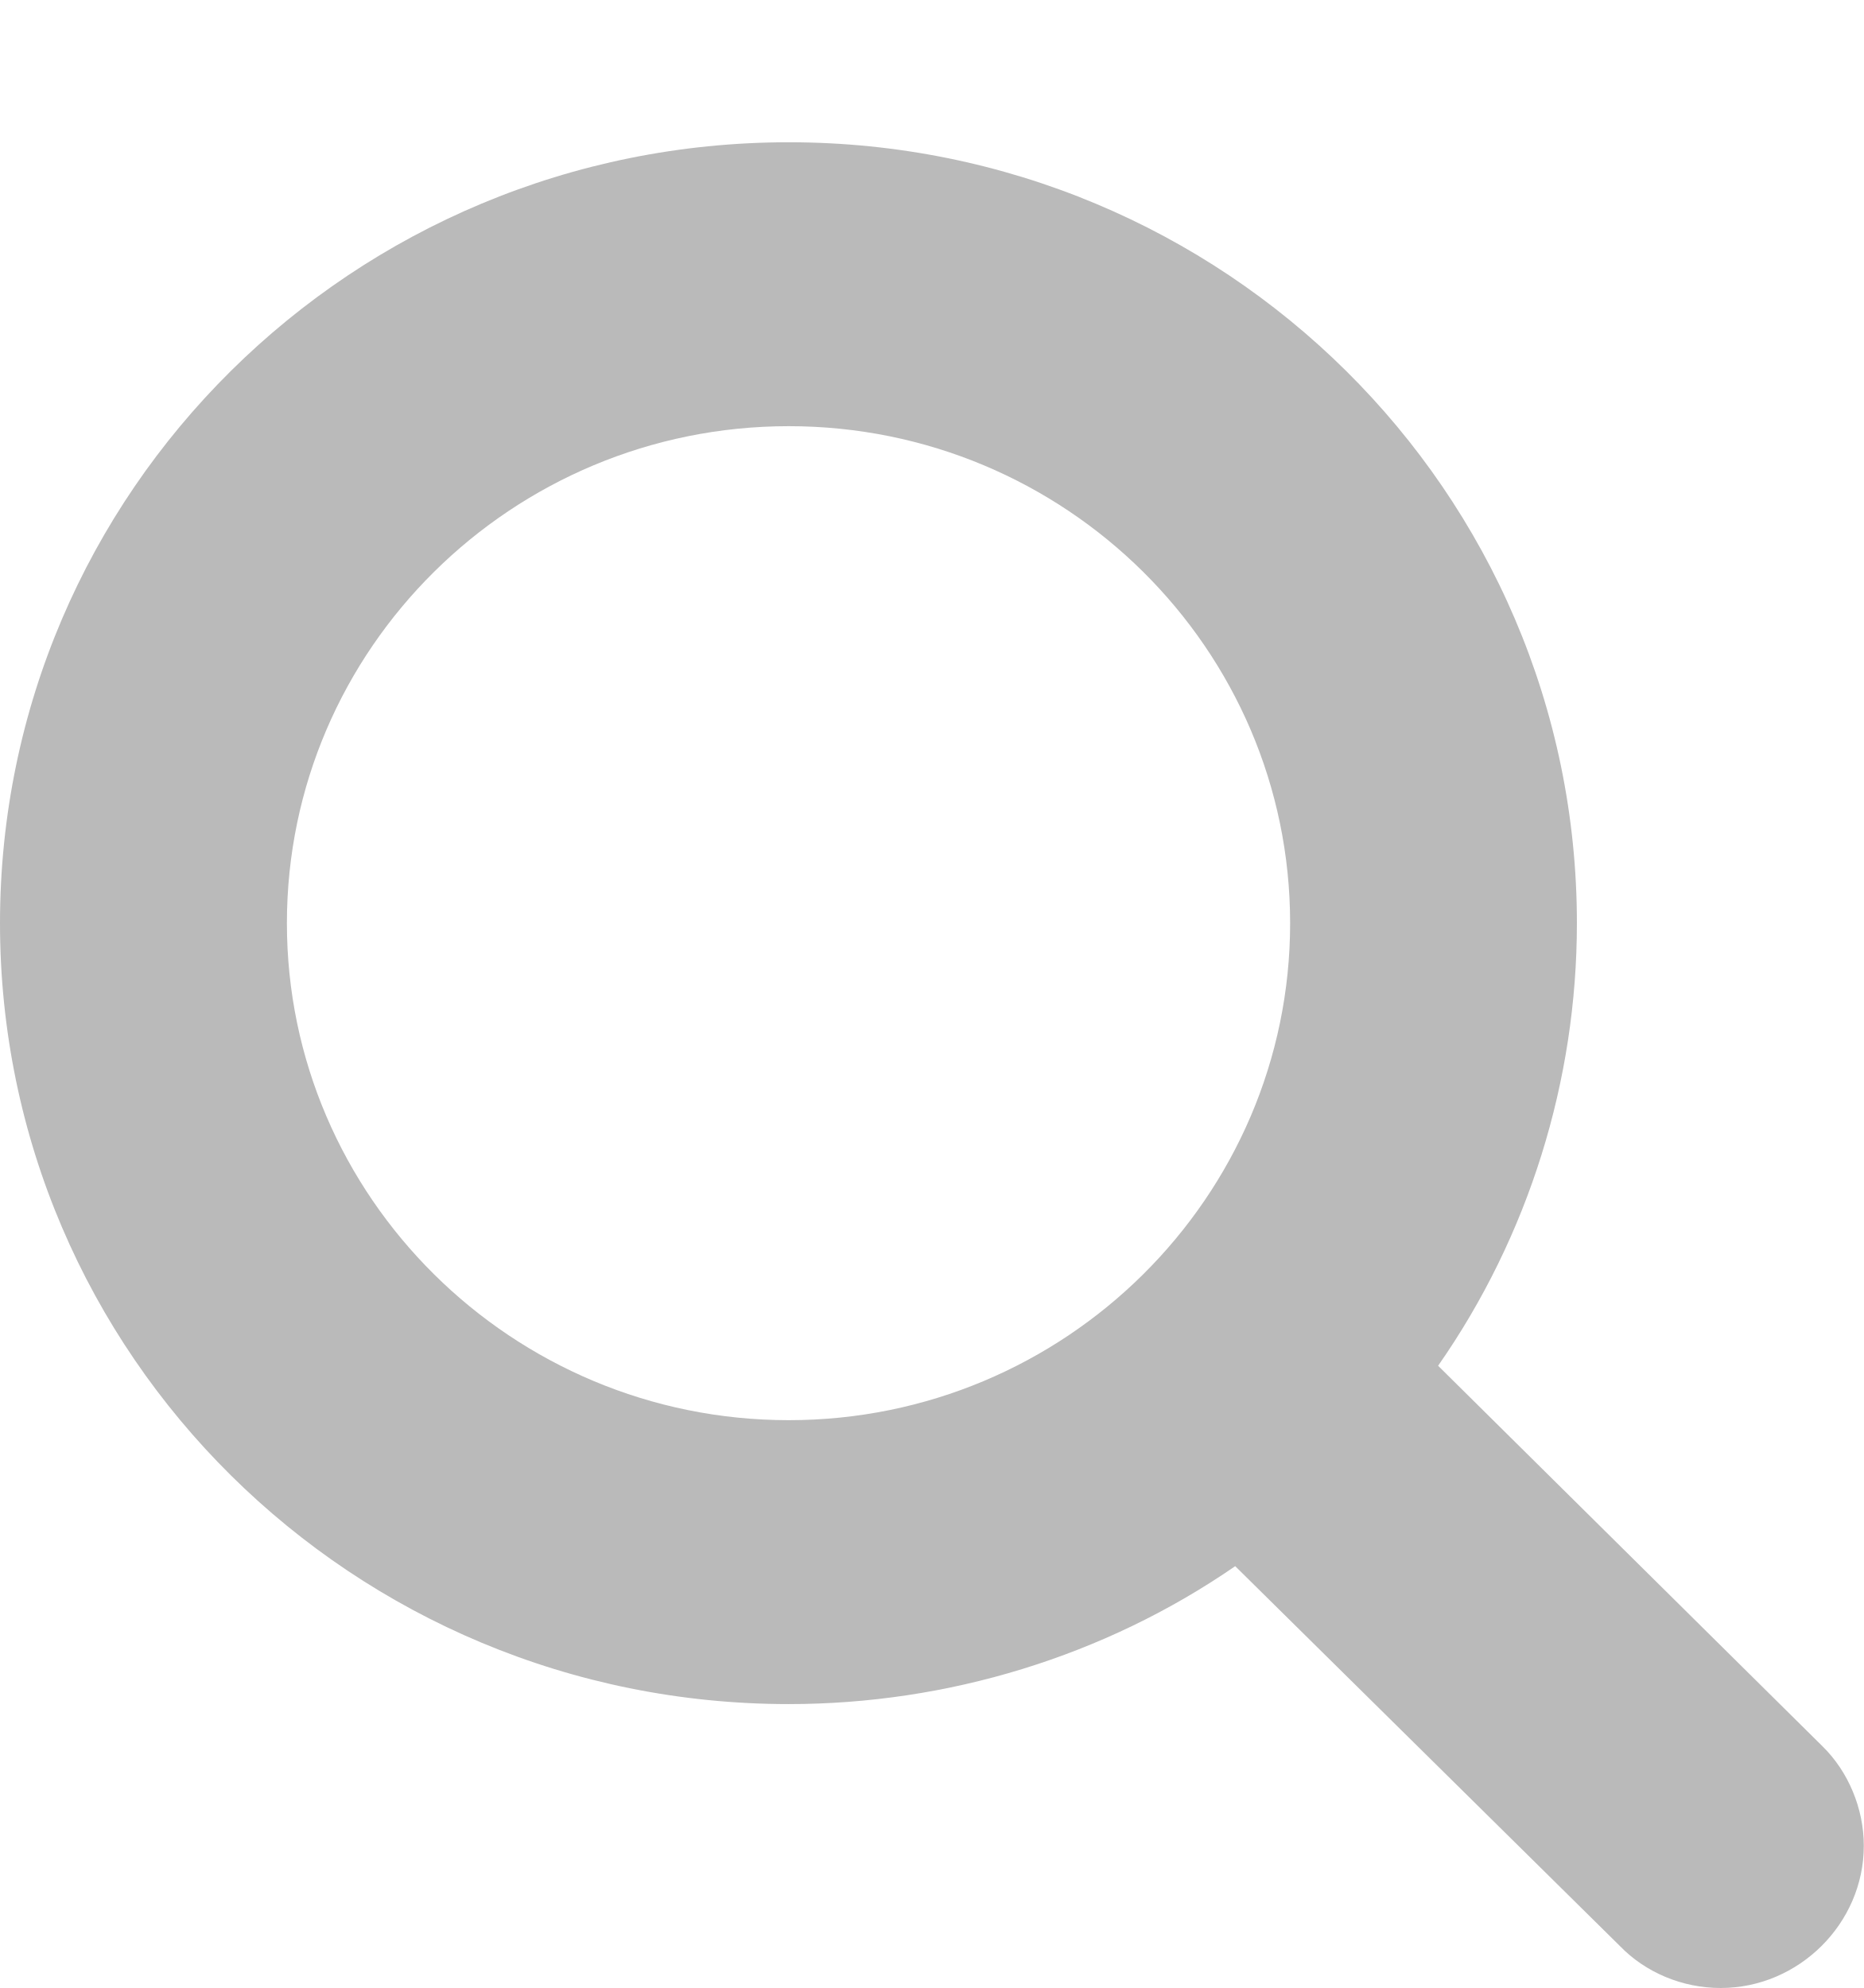
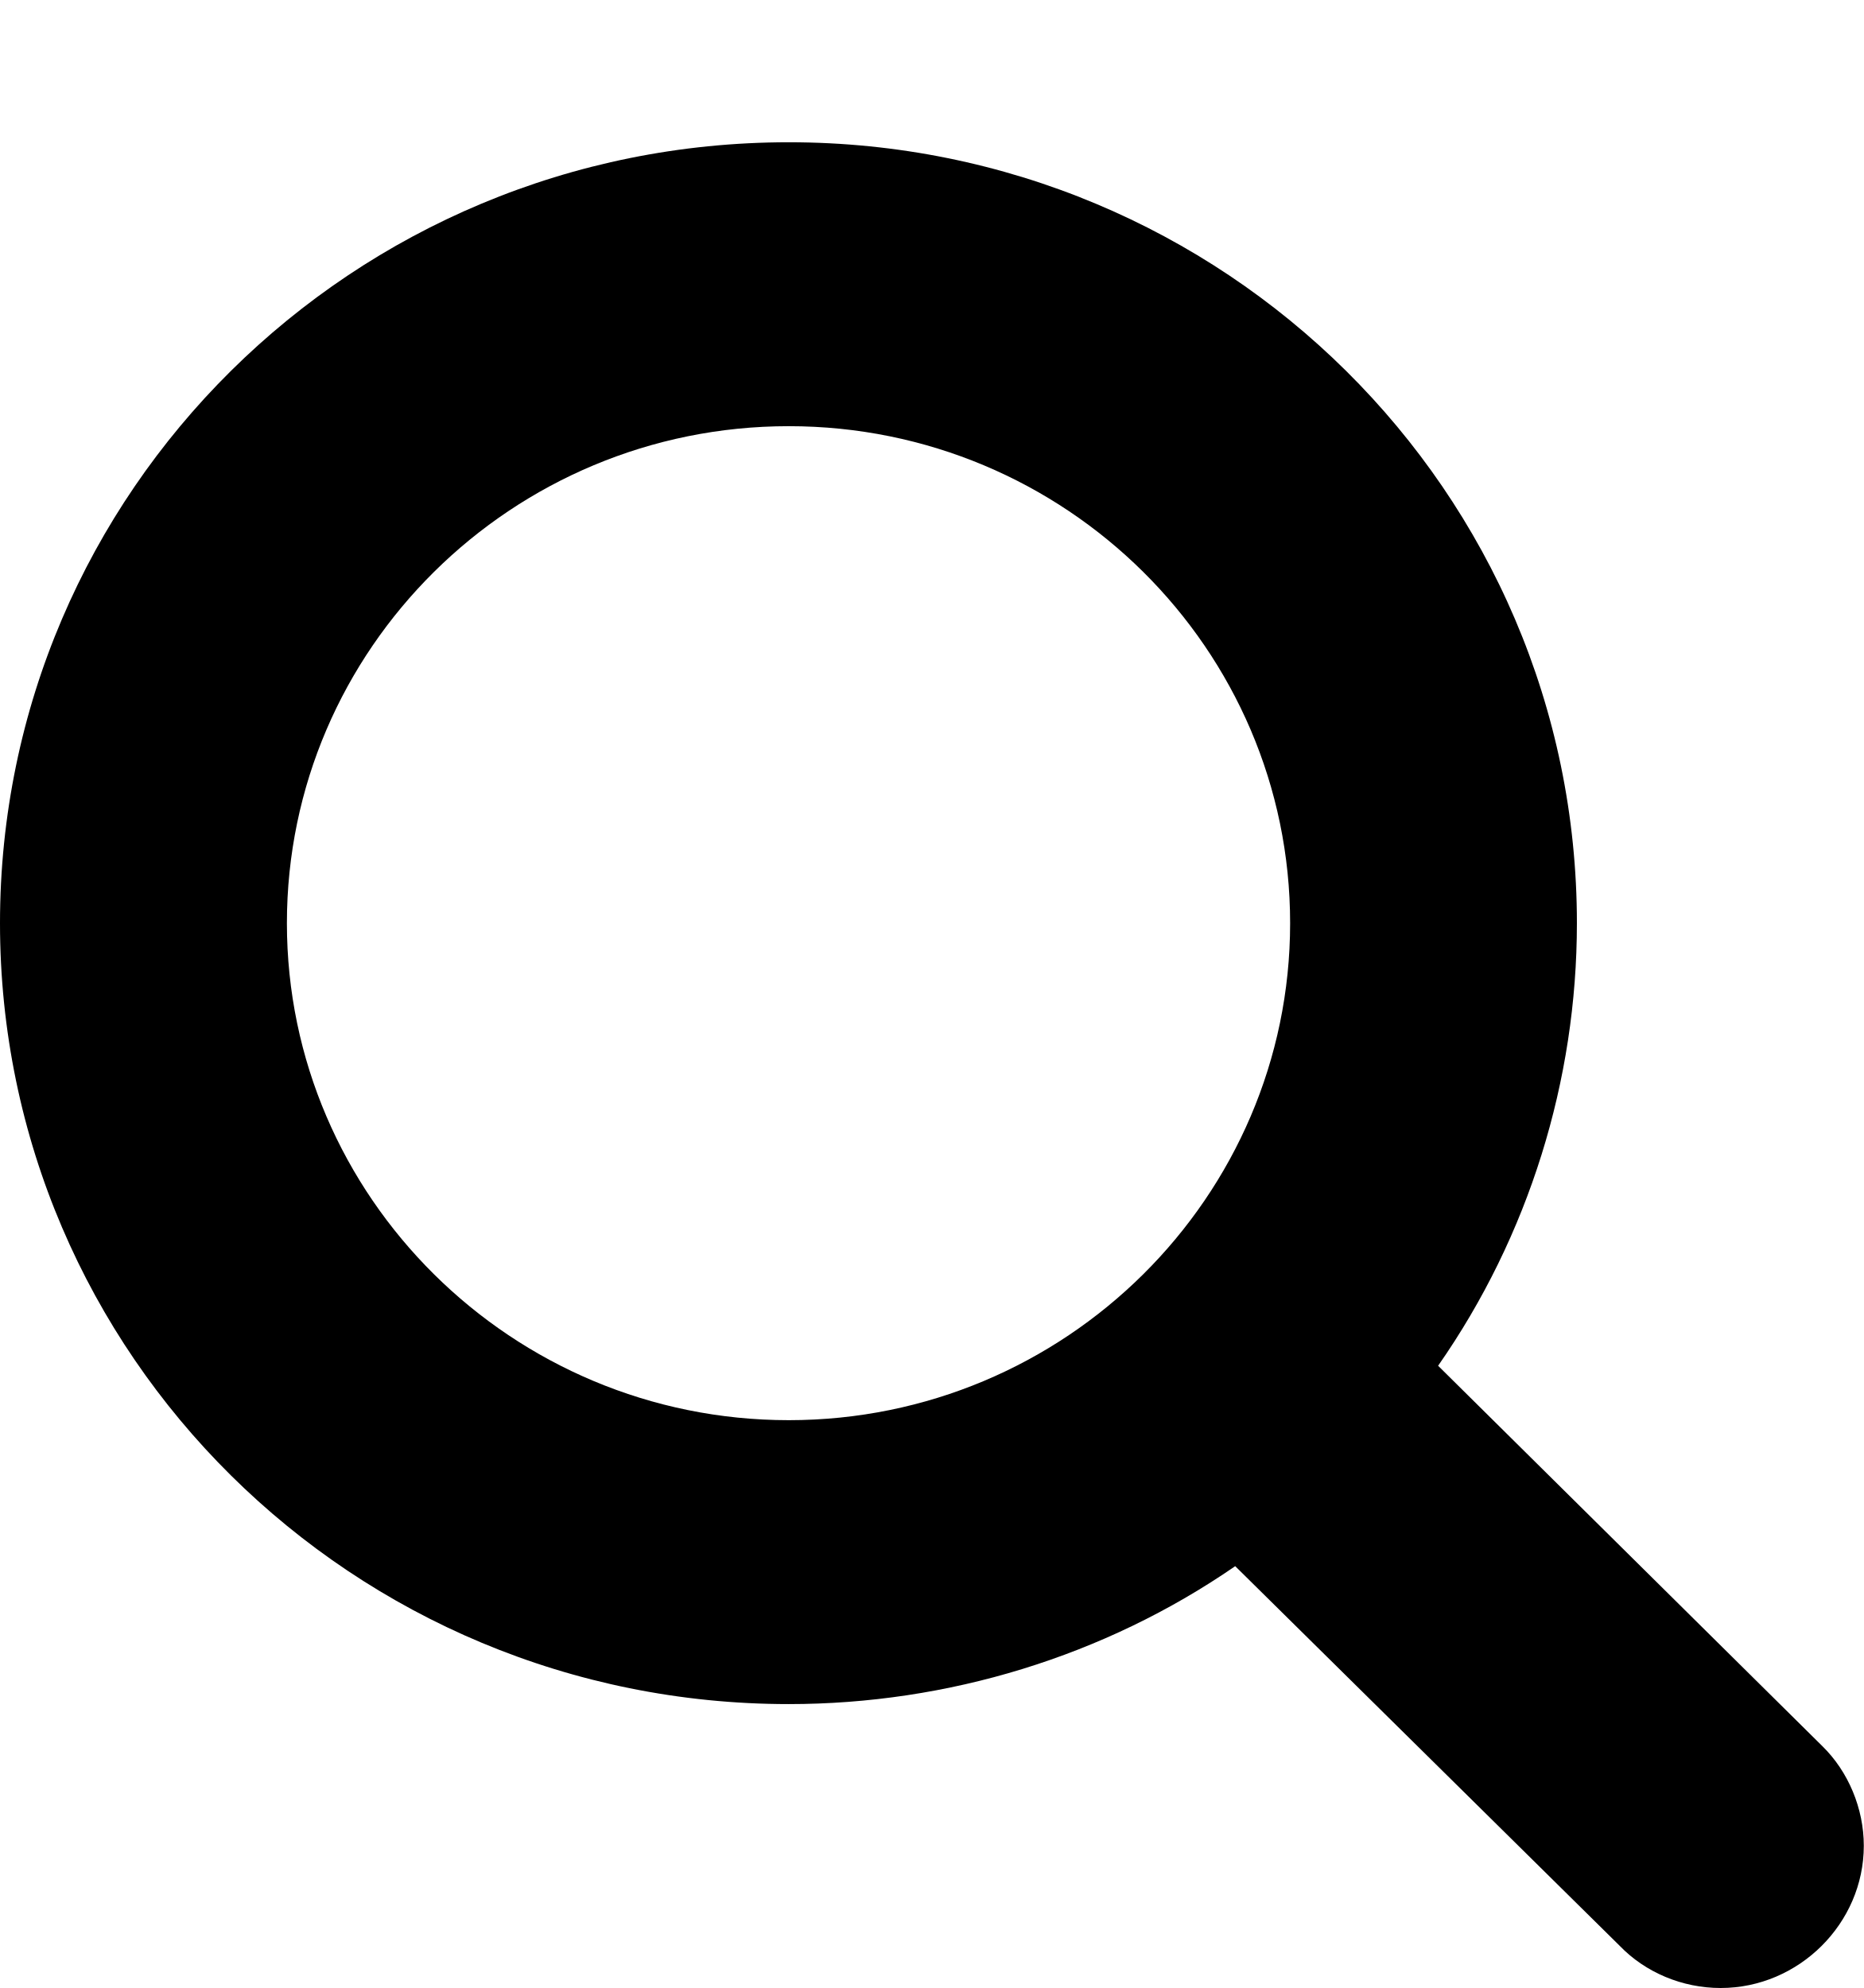
<svg xmlns="http://www.w3.org/2000/svg" width="15px" height="16px" viewBox="0 0 15 16" version="1.1">
  <g id="surface1">
-     <path style=" stroke:none;fill-rule:nonzero;fill:rgb(186,186,186);fill-opacity:1;" d="M 10.383 7.43 C 10.383 5.223 8.574 3.43 6.348 3.43 C 4.121 3.43 2.309 5.223 2.309 7.43 C 2.309 9.633 4.121 11.43 6.348 11.43 C 8.574 11.43 10.383 9.633 10.383 7.43 Z M 15 14.855 C 15 15.48 14.477 16 13.848 16 C 13.539 16 13.242 15.875 13.035 15.66 L 9.941 12.605 C 8.887 13.332 7.625 13.715 6.348 13.715 C 2.84 13.715 0 10.902 0 7.43 C 0 3.957 2.84 1.145 6.348 1.145 C 9.852 1.145 12.691 3.957 12.691 7.43 C 12.691 8.695 12.305 9.945 11.574 10.992 L 14.668 14.055 C 14.875 14.258 15 14.555 15 14.855 Z M 15 14.855 " />
+     <path style=" stroke:none;fill-rule:nonzero;fill:rgb(0, 0, 0);fill-opacity:1;" d="M 10.383 7.43 C 10.383 5.223 8.574 3.43 6.348 3.43 C 4.121 3.43 2.309 5.223 2.309 7.43 C 2.309 9.633 4.121 11.43 6.348 11.43 C 8.574 11.43 10.383 9.633 10.383 7.43 Z M 15 14.855 C 15 15.48 14.477 16 13.848 16 C 13.539 16 13.242 15.875 13.035 15.66 L 9.941 12.605 C 8.887 13.332 7.625 13.715 6.348 13.715 C 2.84 13.715 0 10.902 0 7.43 C 0 3.957 2.84 1.145 6.348 1.145 C 9.852 1.145 12.691 3.957 12.691 7.43 C 12.691 8.695 12.305 9.945 11.574 10.992 L 14.668 14.055 C 14.875 14.258 15 14.555 15 14.855 Z M 15 14.855 " />
  </g>
</svg>
